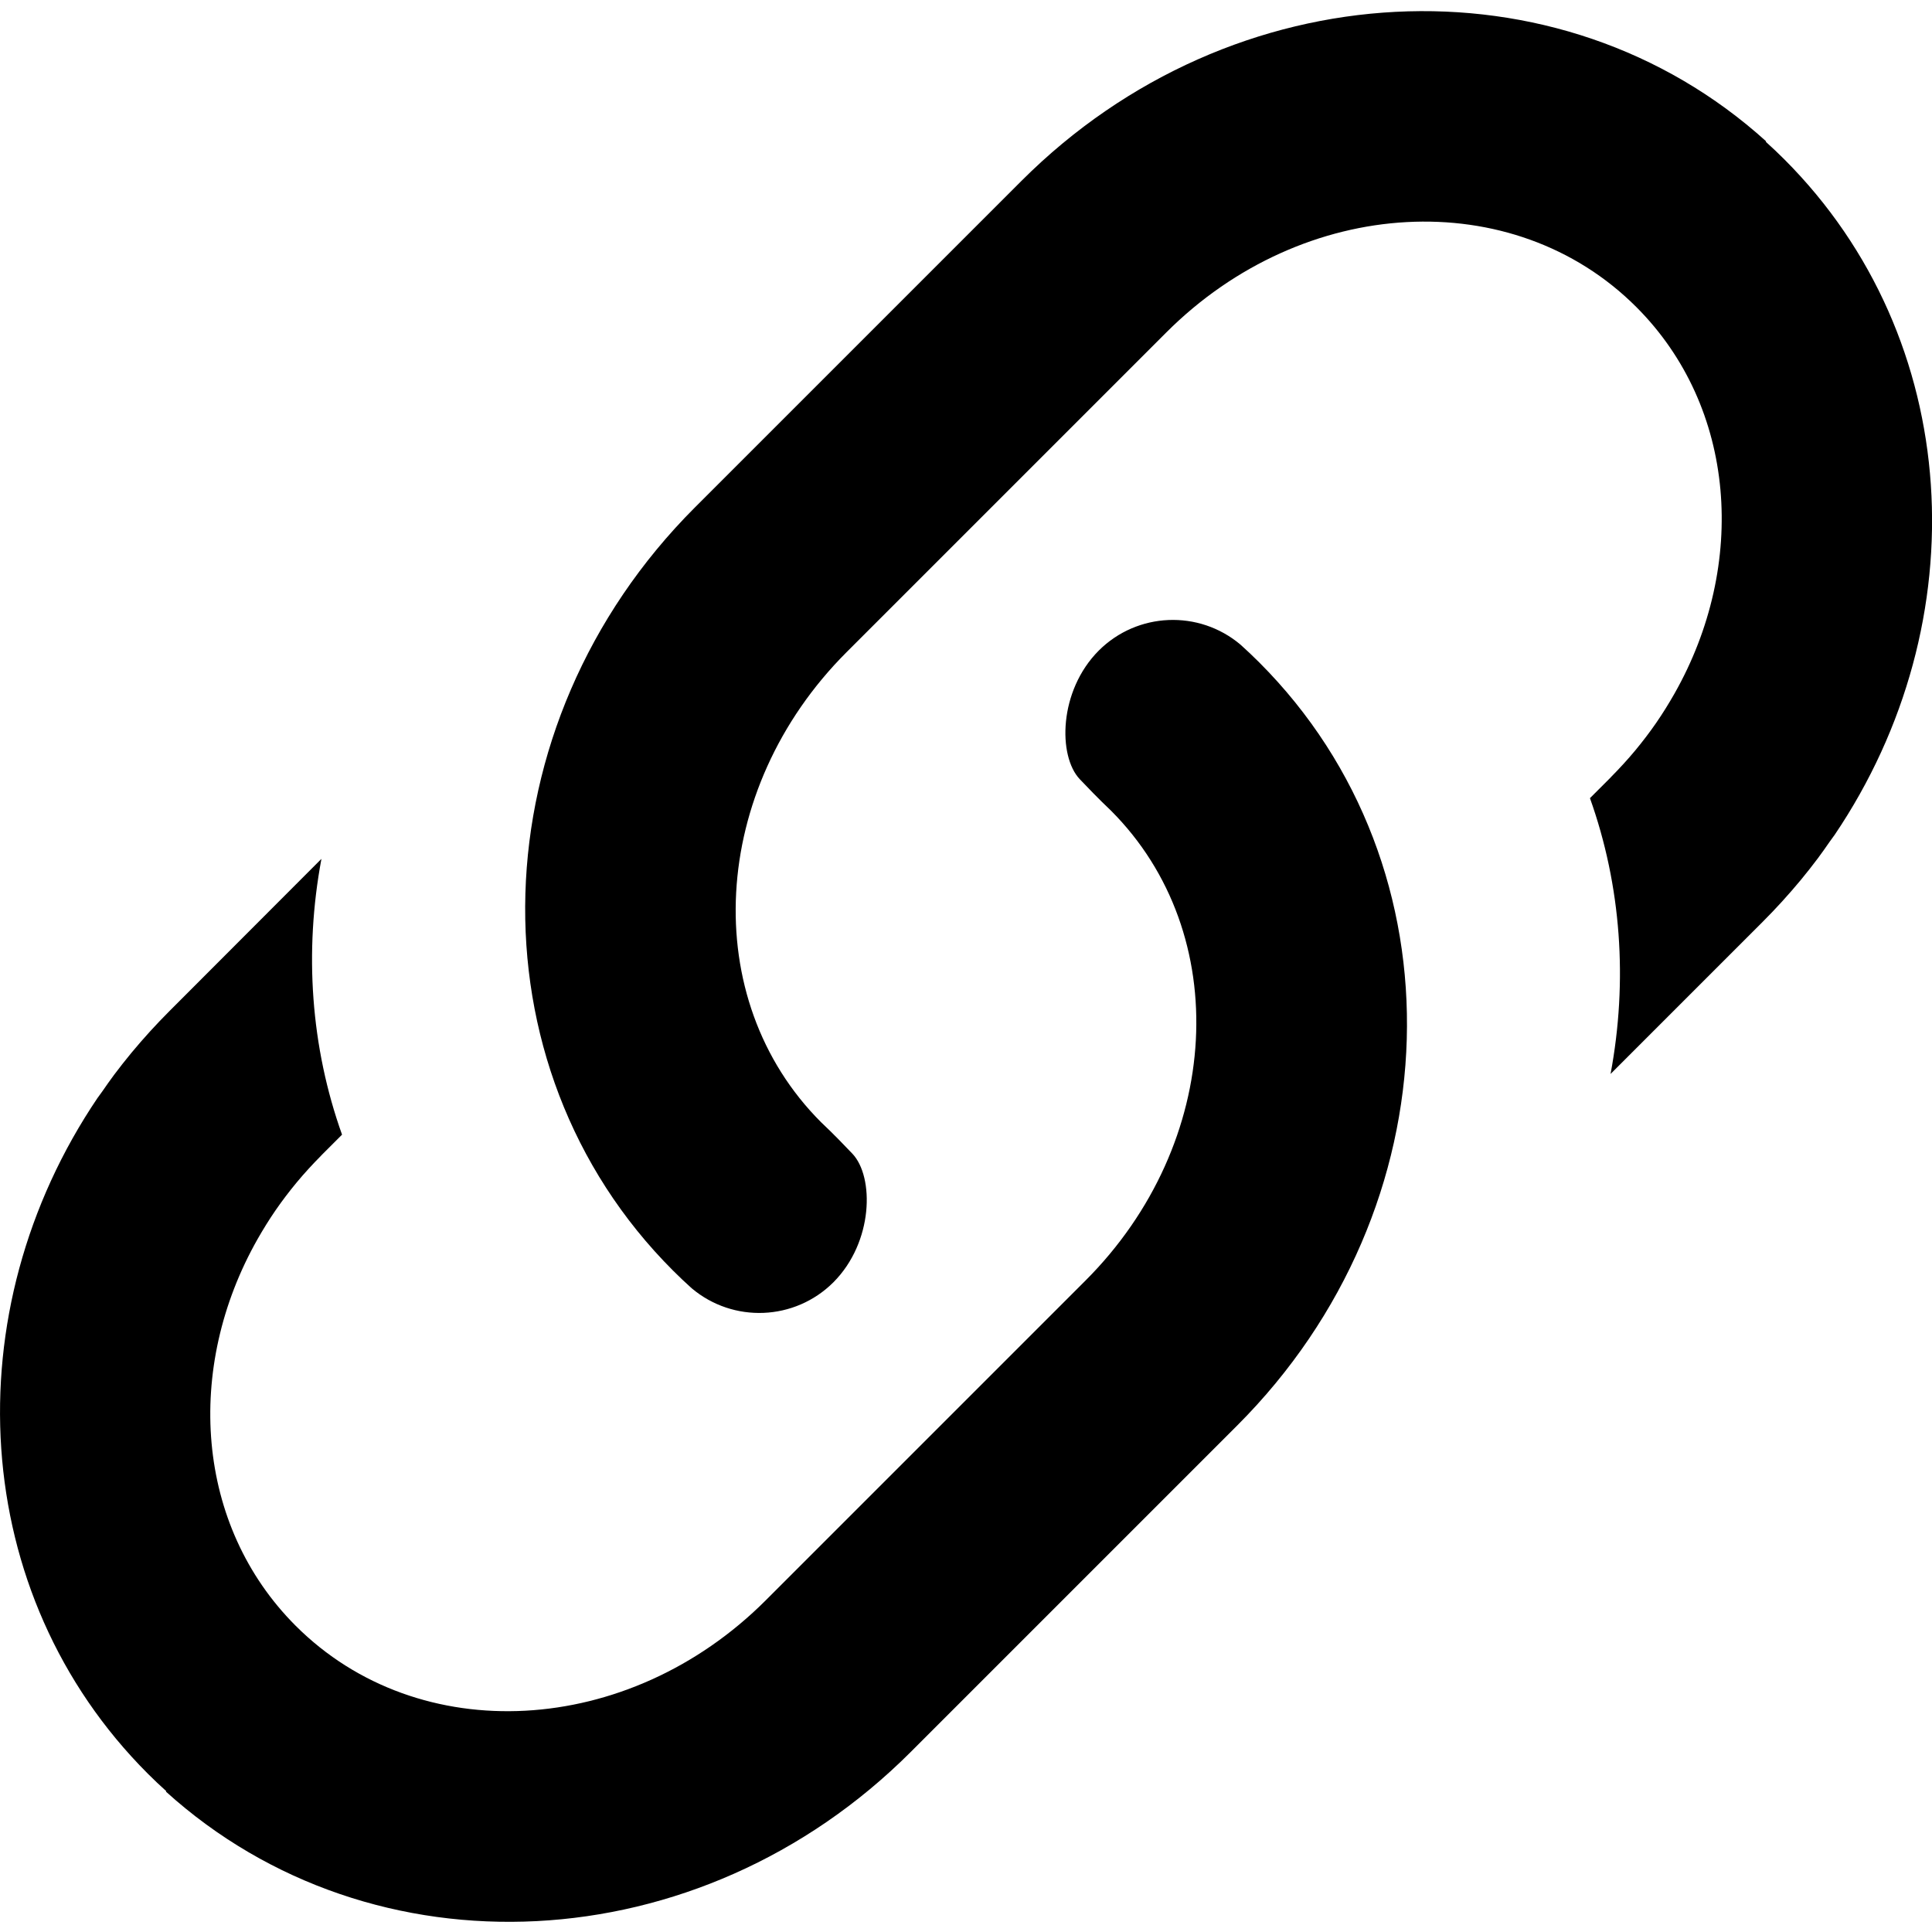
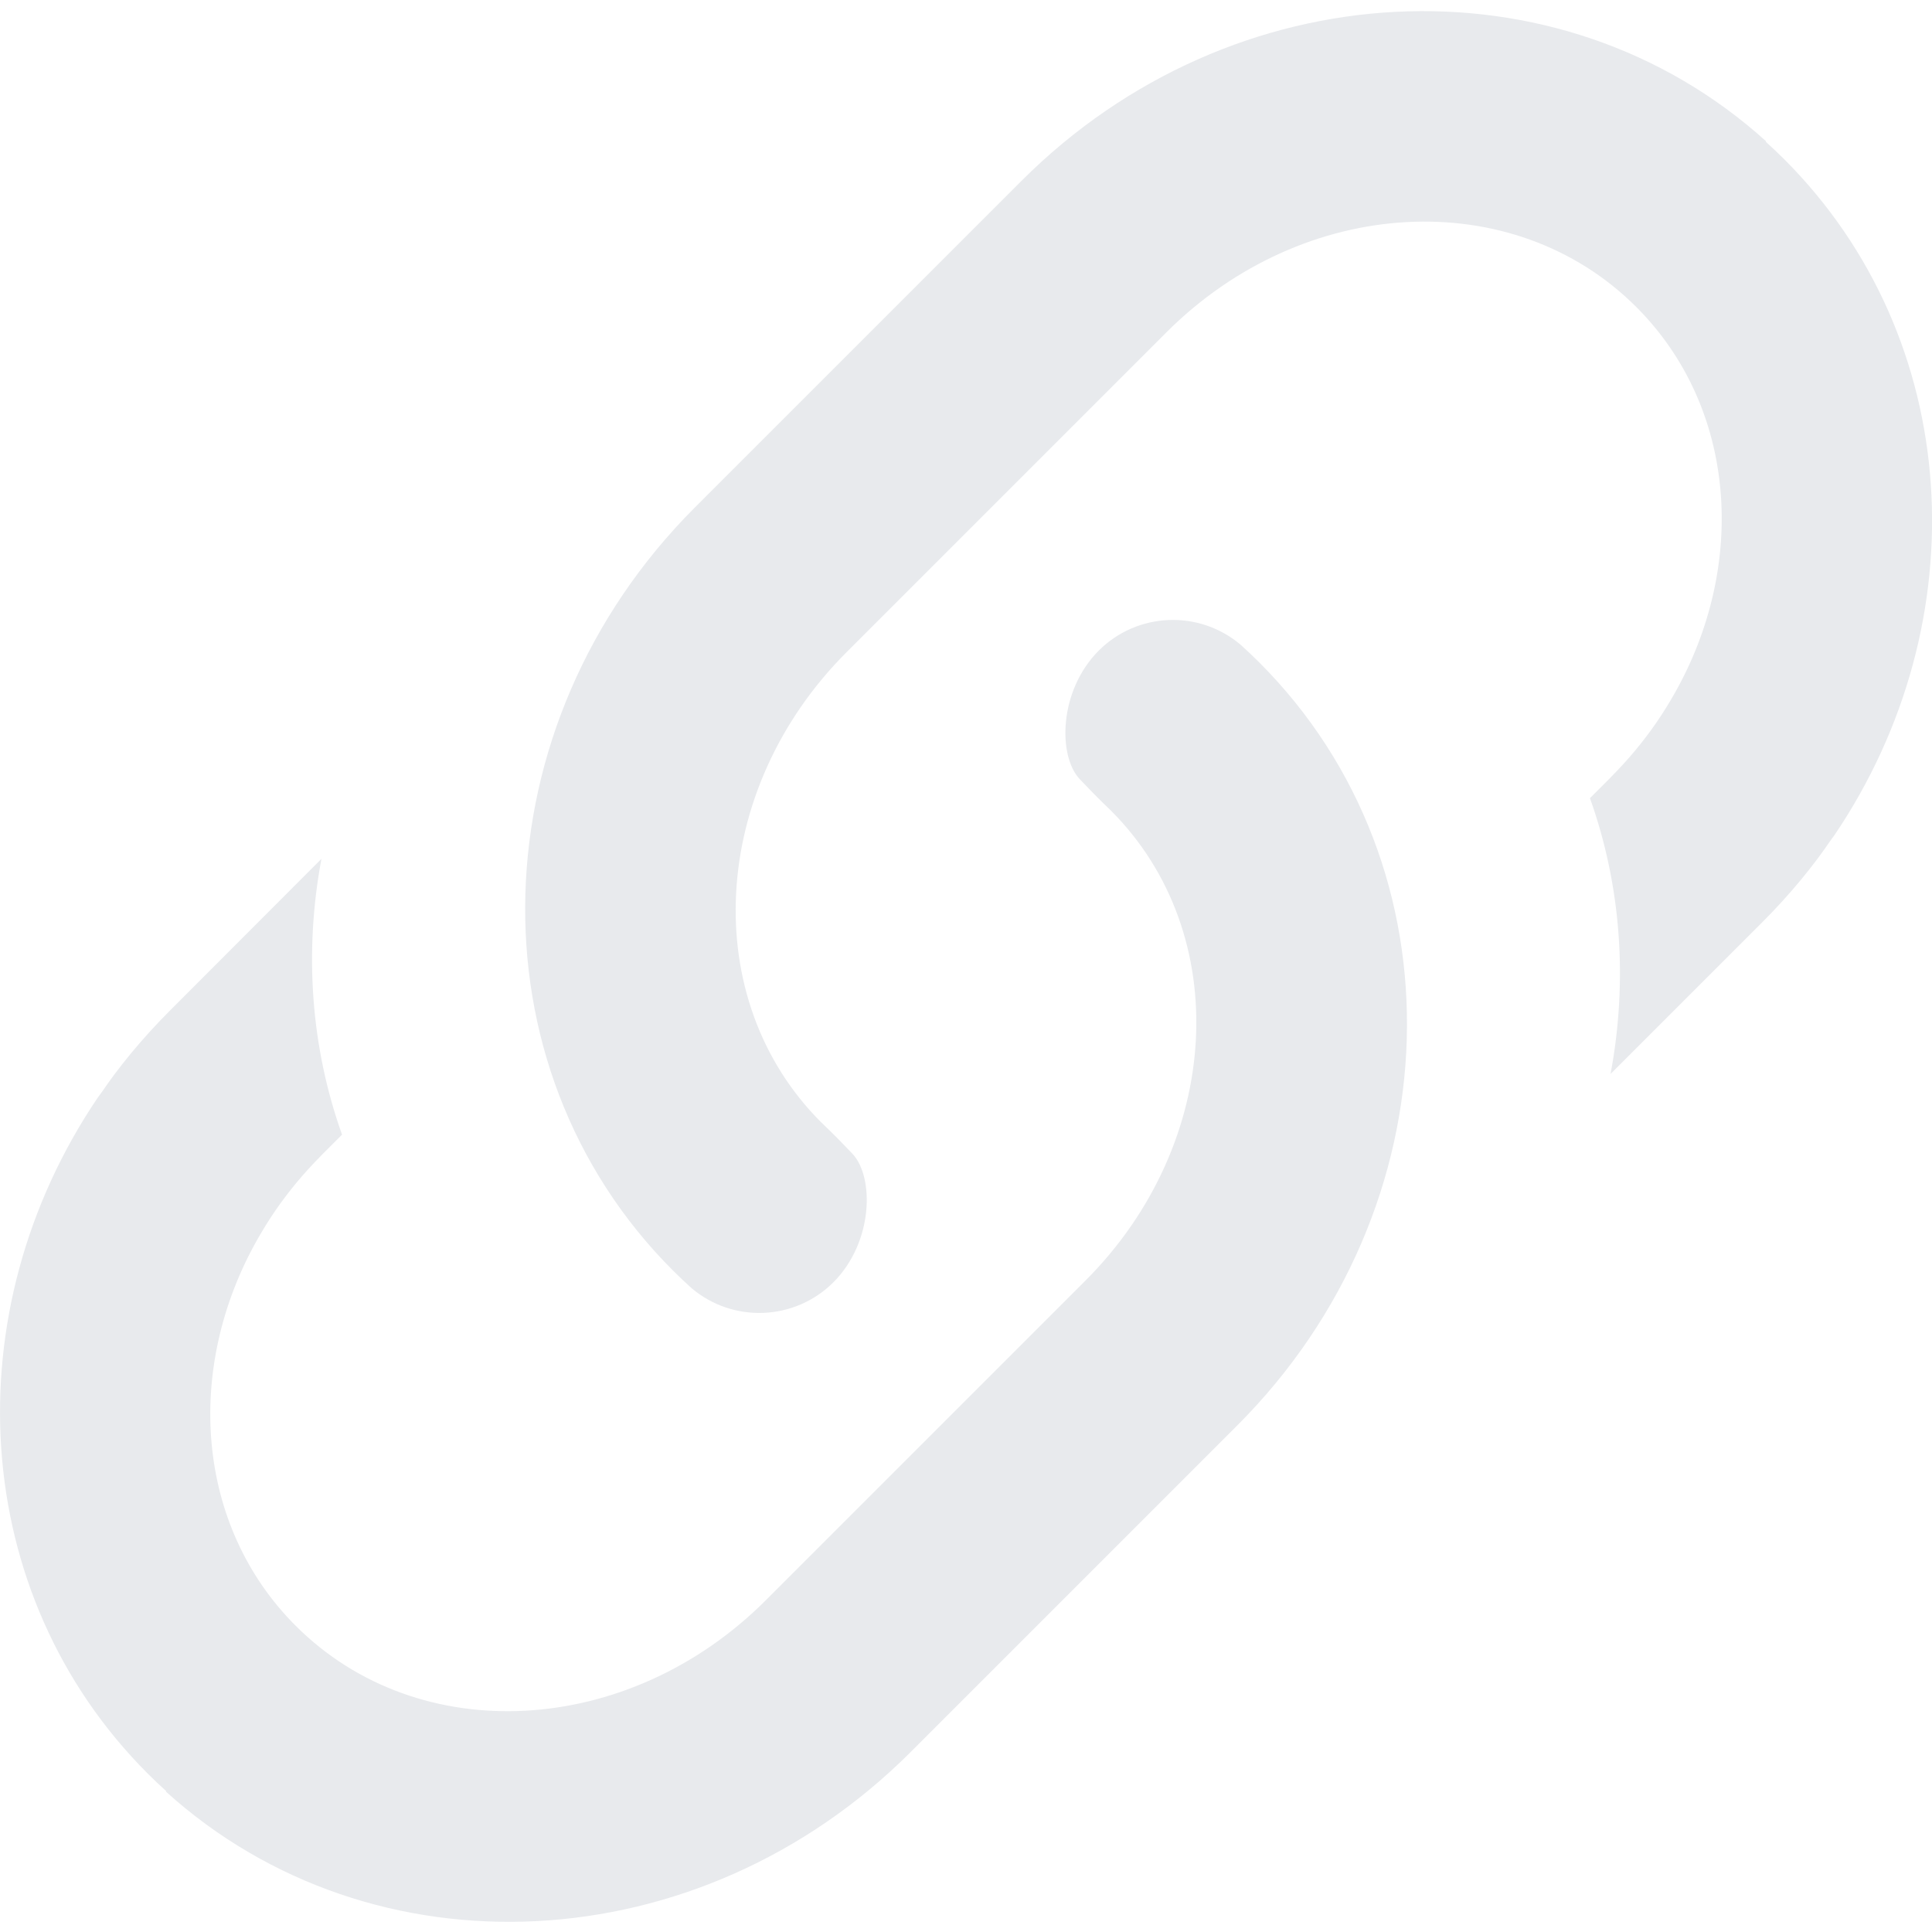
<svg xmlns="http://www.w3.org/2000/svg" width="24" height="24" viewBox="0 0 24 24" version="1.1" id="svg1">
  <defs id="defs1" />
-   <path fill="red" d="m 2.105,12.56 c -0.167,0.167 -0.324,0.34 -0.472,0.518 -0.001,0.002 -0.003,0.004 -0.004,0.005 -0.073,0.088 -0.143,0.178 -0.211,0.268 -0.05,0.067 -0.098,0.136 -0.146,0.205 -0.018,0.026 -0.037,0.051 -0.055,0.076 -0.001,0.002 -0.002,0.004 -0.004,0.005 -1.794,2.653 -1.607,6.166 0.623,8.396 0.075,0.075 0.152,0.148 0.23,0.218 l -0.005,0.005 c 2.568,2.323 6.628,2.131 9.251,-0.491 l 4.057,-4.057 c 2.702,-2.702 2.824,-6.93 0.273,-9.48 -0.076,-0.076 -0.153,-0.149 -0.232,-0.22 -0.517,-0.436 -1.281,-0.404 -1.76,0.073 -0.501,0.502 -0.508,1.312 -0.237,1.598 0.271,0.285 0.331,0.334 0.387,0.39 1.53,1.53 1.389,4.135 -0.316,5.839 l -3.972,3.972 c -1.705,1.705 -4.309,1.846 -5.839,0.316 -1.245,-1.245 -1.383,-3.2 -0.473,-4.804 0.069,-0.121 0.143,-0.241 0.223,-0.357 0.001,-0.002 0.003,-0.004 0.004,-0.006 0.081,-0.117 0.168,-0.231 0.26,-0.342 0.094,-0.113 0.195,-0.223 0.301,-0.33 0.002,-0.002 0.003,-0.004 0.004,-0.005 l 0.257,-0.257 c -0.389,-1.089 -0.472,-2.271 -0.256,-3.426 z m 6.528,-6.257 c -2.702,2.702 -2.824,6.93 -0.273,9.48 0.076,0.076 0.153,0.149 0.232,0.22 0.517,0.436 1.281,0.404 1.76,-0.073 0.501,-0.502 0.508,-1.312 0.237,-1.598 C 10.317,14.046 10.256,13.997 10.2,13.941 8.67,12.411 8.811,9.807 10.516,8.102 l 3.972,-3.972 c 1.705,-1.705 4.309,-1.846 5.839,-0.316 1.245,1.245 1.383,3.2 0.473,4.804 -0.069,0.121 -0.143,0.241 -0.223,0.357 -0.001,0.002 -0.003,0.004 -0.004,0.006 -0.081,0.117 -0.168,0.231 -0.26,0.342 -0.094,0.113 -0.195,0.223 -0.301,0.33 -0.002,0.002 -0.003,0.004 -0.004,0.005 l -0.257,0.257 c 0.389,1.089 0.472,2.271 0.256,3.426 l 1.889,-1.889 c 0.167,-0.167 0.324,-0.34 0.472,-0.518 0.002,-0.002 0.003,-0.004 0.004,-0.005 0.073,-0.088 0.143,-0.178 0.211,-0.268 0.05,-0.067 0.098,-0.136 0.146,-0.205 0.018,-0.026 0.037,-0.051 0.055,-0.076 0.001,-0.002 0.002,-0.004 0.004,-0.005 1.794,-2.653 1.607,-6.166 -0.623,-8.396 -0.075,-0.075 -0.152,-0.148 -0.23,-0.218 l 0.005,-0.005 c -2.568,-2.323 -6.628,-2.131 -9.251,0.491 z" id="path1" style="fill:#000000;fill-opacity:1" />
+   <path fill="red" d="m 2.105,12.56 c -0.167,0.167 -0.324,0.34 -0.472,0.518 -0.001,0.002 -0.003,0.004 -0.004,0.005 -0.073,0.088 -0.143,0.178 -0.211,0.268 -0.05,0.067 -0.098,0.136 -0.146,0.205 -0.018,0.026 -0.037,0.051 -0.055,0.076 -0.001,0.002 -0.002,0.004 -0.004,0.005 -1.794,2.653 -1.607,6.166 0.623,8.396 0.075,0.075 0.152,0.148 0.23,0.218 l -0.005,0.005 c 2.568,2.323 6.628,2.131 9.251,-0.491 l 4.057,-4.057 c 2.702,-2.702 2.824,-6.93 0.273,-9.48 -0.076,-0.076 -0.153,-0.149 -0.232,-0.22 -0.517,-0.436 -1.281,-0.404 -1.76,0.073 -0.501,0.502 -0.508,1.312 -0.237,1.598 0.271,0.285 0.331,0.334 0.387,0.39 1.53,1.53 1.389,4.135 -0.316,5.839 l -3.972,3.972 c -1.705,1.705 -4.309,1.846 -5.839,0.316 -1.245,-1.245 -1.383,-3.2 -0.473,-4.804 0.069,-0.121 0.143,-0.241 0.223,-0.357 0.001,-0.002 0.003,-0.004 0.004,-0.006 0.081,-0.117 0.168,-0.231 0.26,-0.342 0.094,-0.113 0.195,-0.223 0.301,-0.33 0.002,-0.002 0.003,-0.004 0.004,-0.005 l 0.257,-0.257 c -0.389,-1.089 -0.472,-2.271 -0.256,-3.426 z m 6.528,-6.257 c -2.702,2.702 -2.824,6.93 -0.273,9.48 0.076,0.076 0.153,0.149 0.232,0.22 0.517,0.436 1.281,0.404 1.76,-0.073 0.501,-0.502 0.508,-1.312 0.237,-1.598 C 10.317,14.046 10.256,13.997 10.2,13.941 8.67,12.411 8.811,9.807 10.516,8.102 l 3.972,-3.972 c 1.705,-1.705 4.309,-1.846 5.839,-0.316 1.245,1.245 1.383,3.2 0.473,4.804 -0.069,0.121 -0.143,0.241 -0.223,0.357 -0.001,0.002 -0.003,0.004 -0.004,0.006 -0.081,0.117 -0.168,0.231 -0.26,0.342 -0.094,0.113 -0.195,0.223 -0.301,0.33 -0.002,0.002 -0.003,0.004 -0.004,0.005 l -0.257,0.257 c 0.389,1.089 0.472,2.271 0.256,3.426 l 1.889,-1.889 c 0.167,-0.167 0.324,-0.34 0.472,-0.518 0.002,-0.002 0.003,-0.004 0.004,-0.005 0.073,-0.088 0.143,-0.178 0.211,-0.268 0.05,-0.067 0.098,-0.136 0.146,-0.205 0.018,-0.026 0.037,-0.051 0.055,-0.076 0.001,-0.002 0.002,-0.004 0.004,-0.005 1.794,-2.653 1.607,-6.166 -0.623,-8.396 -0.075,-0.075 -0.152,-0.148 -0.23,-0.218 l 0.005,-0.005 c -2.568,-2.323 -6.628,-2.131 -9.251,0.491 z" id="path1" style="fill:#e8eaed;fill-opacity:1" />
</svg>
